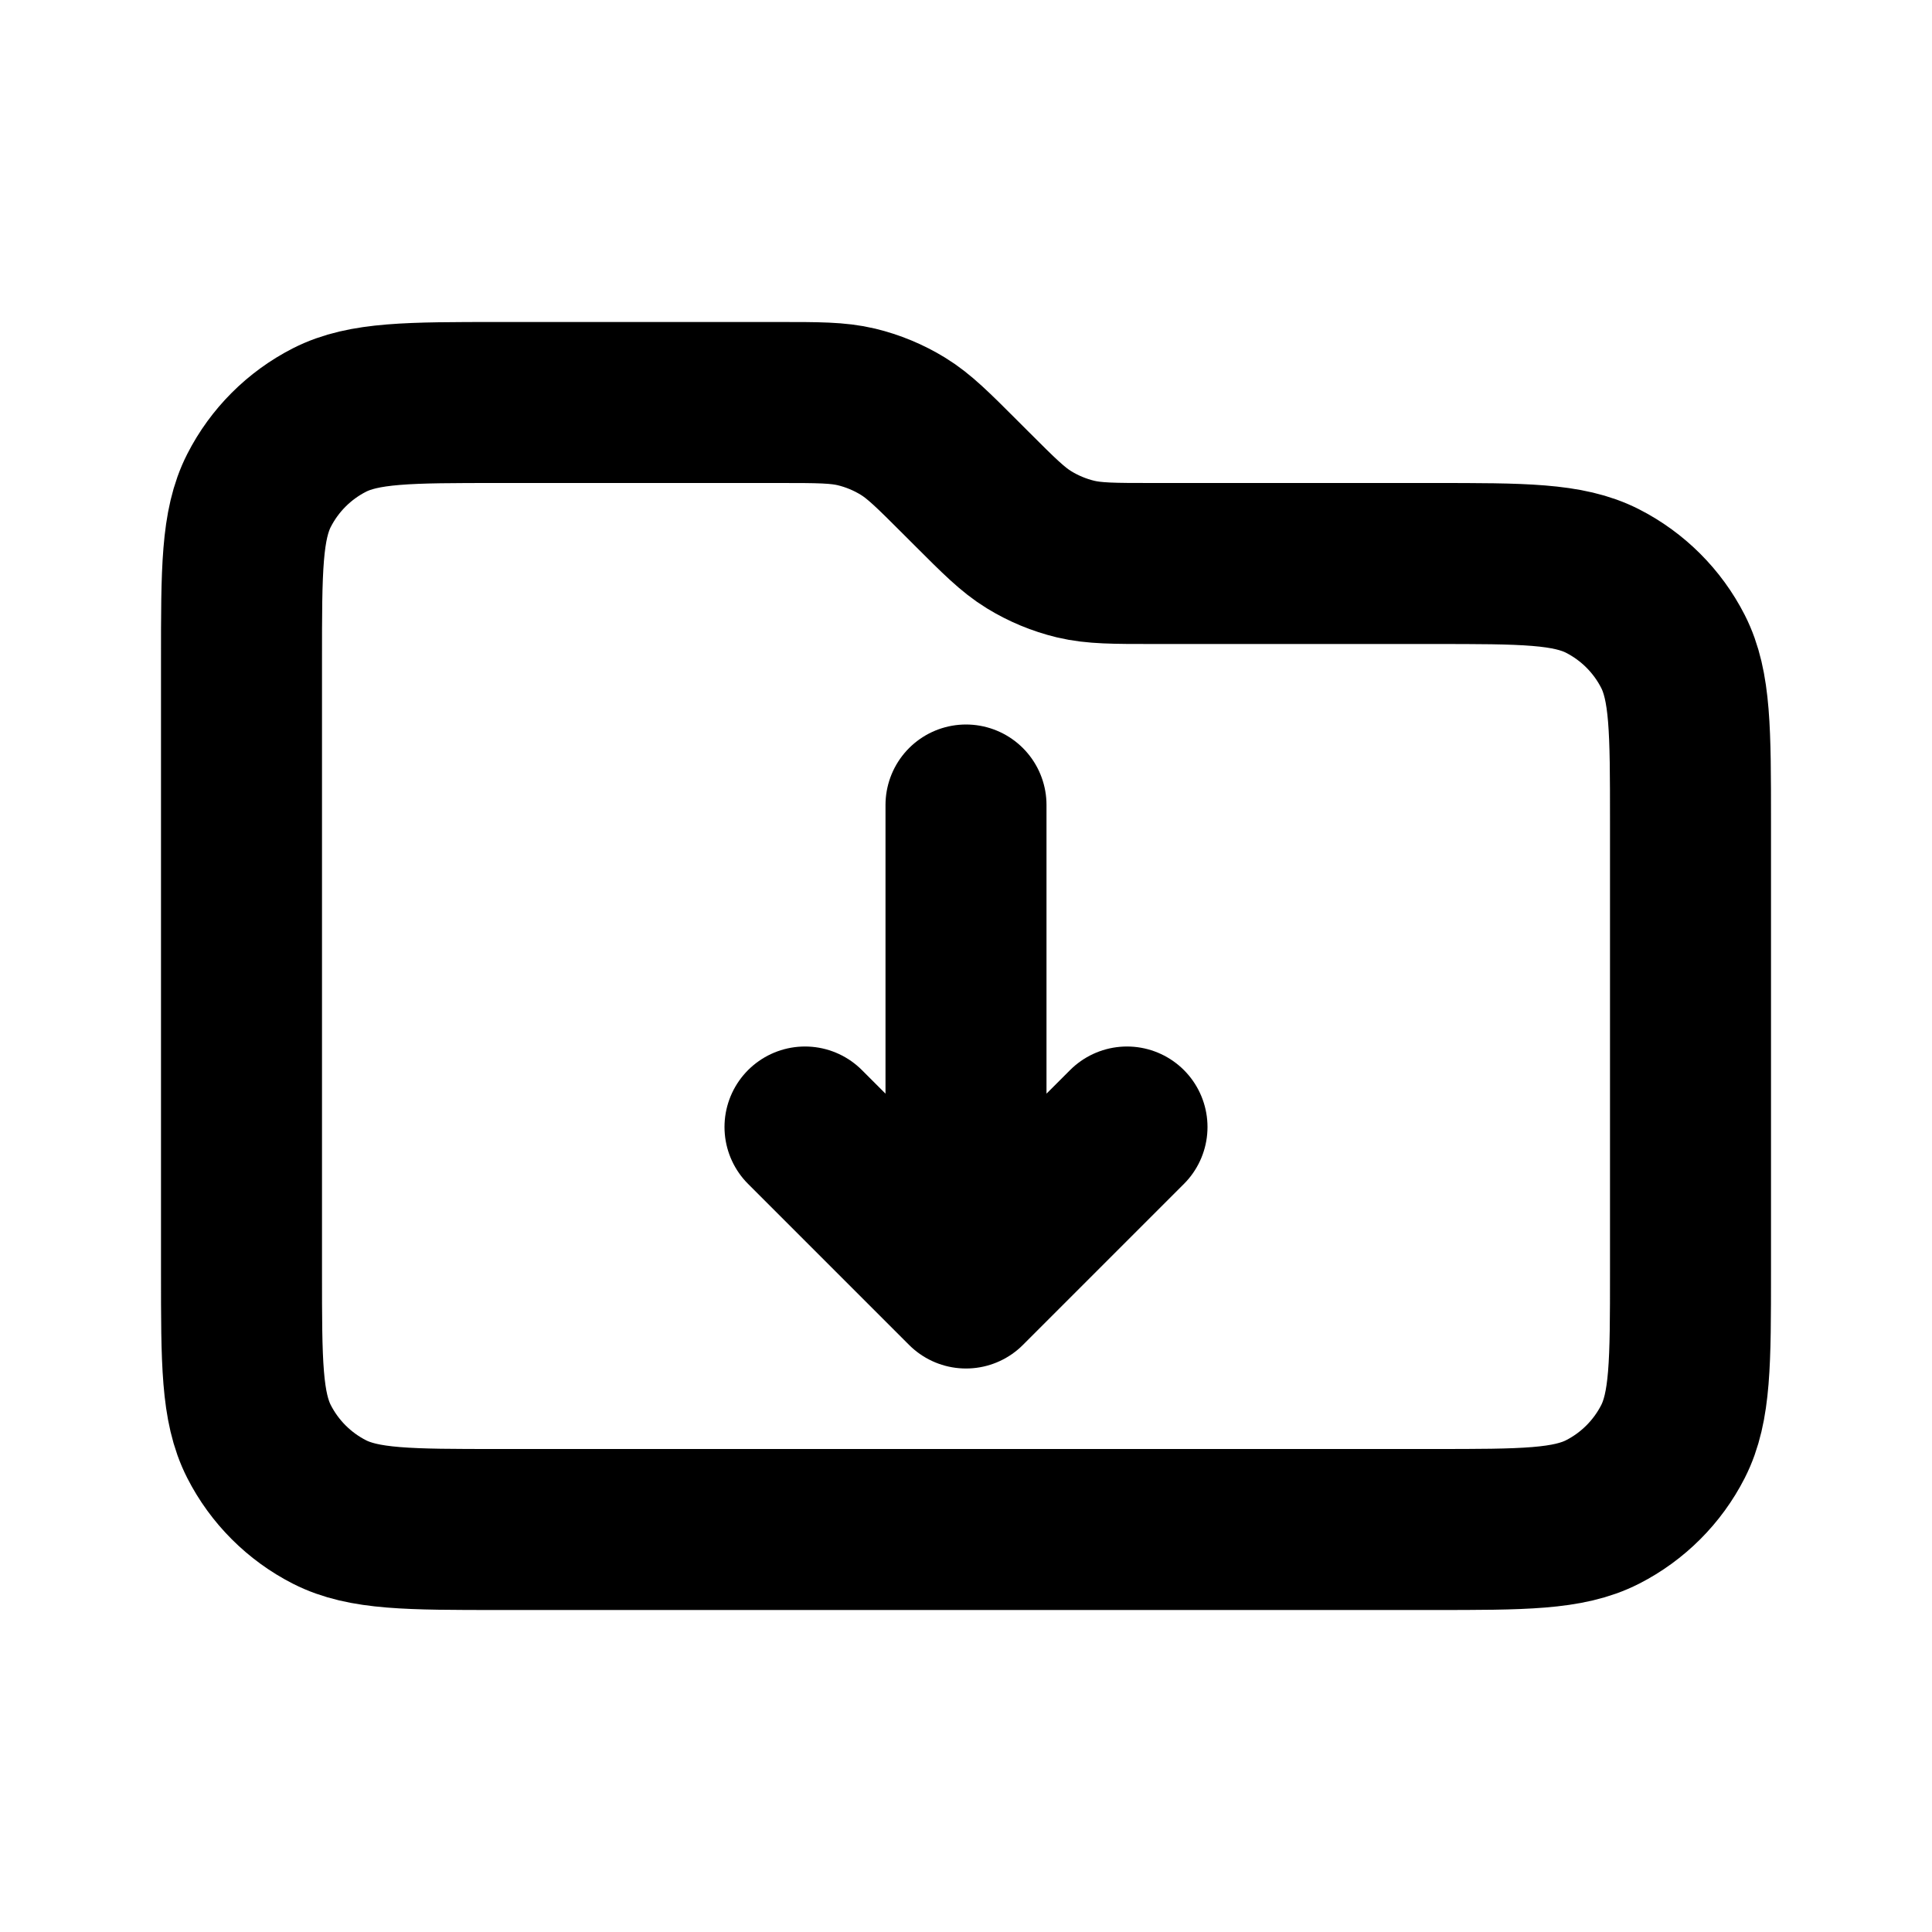
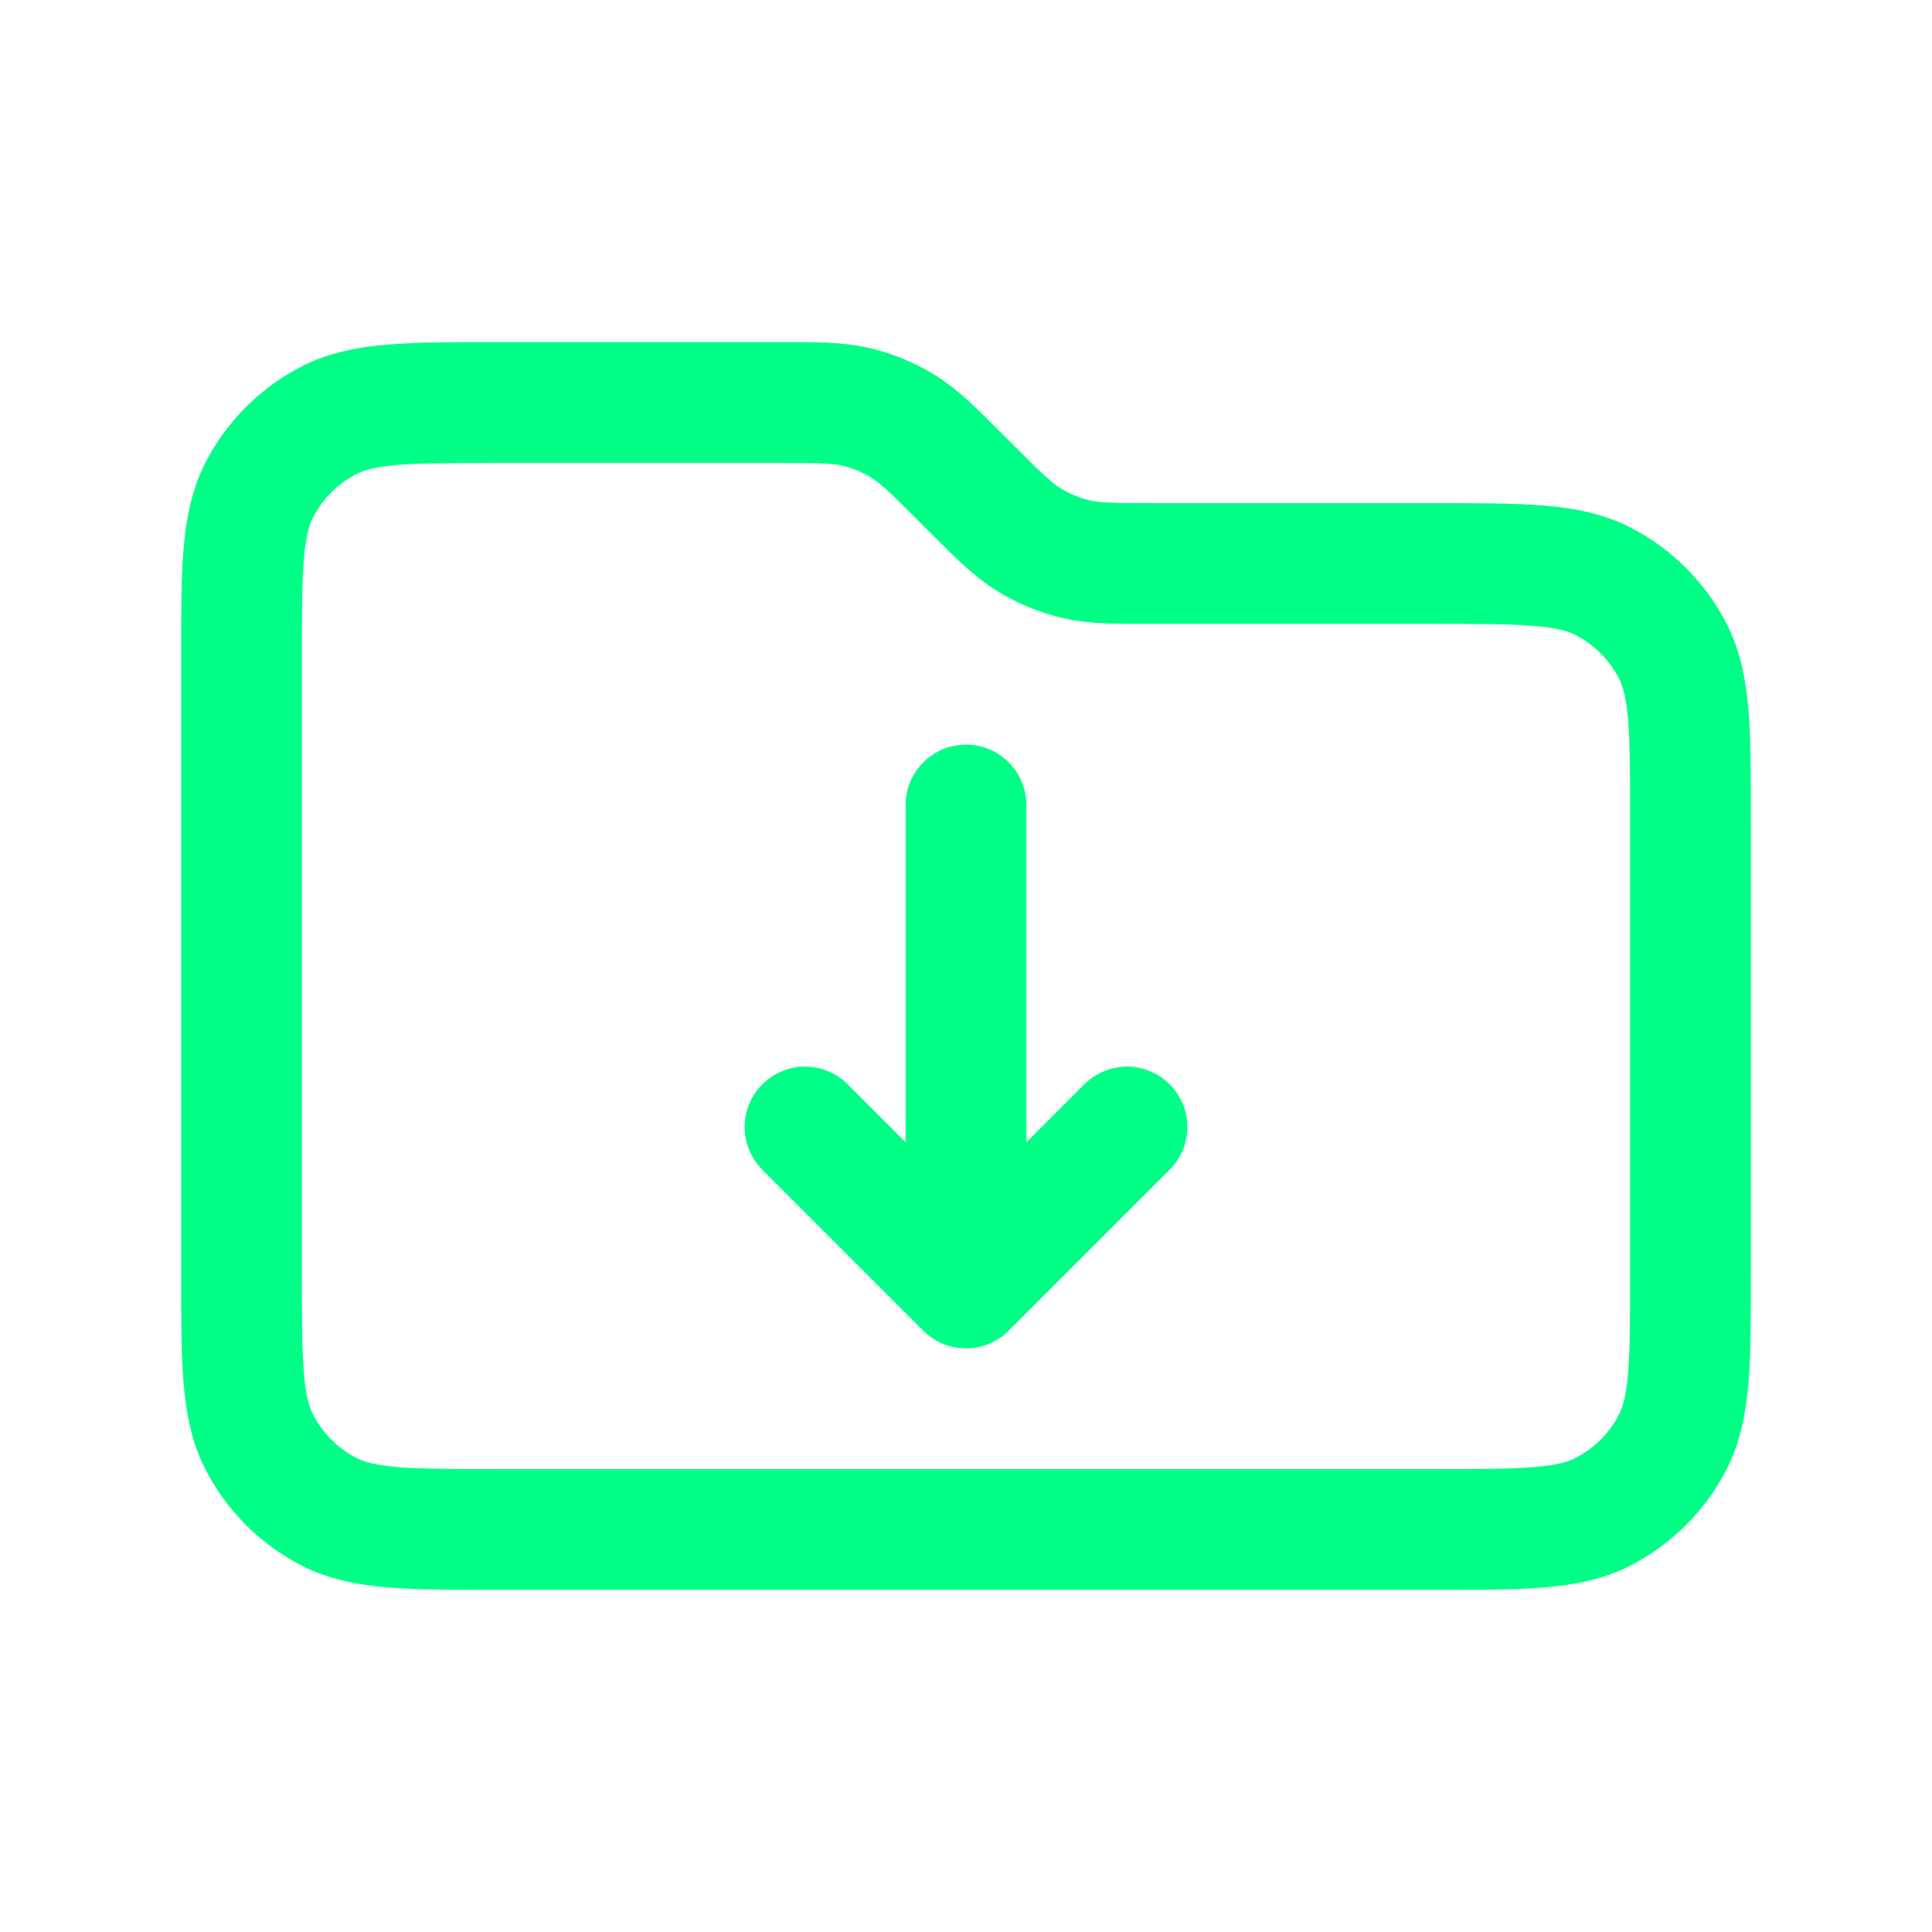
- <svg xmlns="http://www.w3.org/2000/svg" width="800px" height="800px" viewBox="0 0 24 24" fill="none">
-   <path d="M12 10V16M12 16L10 14M12 16L14 14M12.063 6.063L11.937 5.937C11.591 5.591 11.418 5.418 11.217 5.295C11.038 5.185 10.842 5.104 10.639 5.055C10.408 5 10.164 5 9.675 5H6.2C5.08 5 4.52 5 4.092 5.218C3.716 5.41 3.41 5.716 3.218 6.092C3 6.52 3 7.08 3 8.2V15.8C3 16.92 3 17.48 3.218 17.908C3.41 18.284 3.716 18.59 4.092 18.782C4.52 19 5.08 19 6.2 19H17.8C18.92 19 19.48 19 19.908 18.782C20.284 18.59 20.59 18.284 20.782 17.908C21 17.48 21 16.92 21 15.8V10.2C21 9.08 21 8.52 20.782 8.092C20.59 7.716 20.284 7.41 19.908 7.218C19.48 7 18.92 7 17.8 7H14.325C13.836 7 13.592 7 13.361 6.945C13.158 6.896 12.962 6.815 12.783 6.705C12.582 6.582 12.409 6.409 12.063 6.063Z" stroke="#000000" stroke-width="2" stroke-linecap="round" stroke-linejoin="round" />
+ <svg xmlns="http://www.w3.org/2000/svg" width="32px" height="32px" viewBox="0 0 24 24" fill="none">
+   <path d="M12 10V16M12 16L10 14M12 16L14 14M12.063 6.063L11.937 5.937C11.591 5.591 11.418 5.418 11.217 5.295C11.038 5.185 10.842 5.104 10.639 5.055C10.408 5 10.164 5 9.675 5H6.2C5.08 5 4.52 5 4.092 5.218C3.716 5.41 3.41 5.716 3.218 6.092C3 6.52 3 7.08 3 8.2V15.8C3 16.92 3 17.48 3.218 17.908C3.41 18.284 3.716 18.59 4.092 18.782C4.52 19 5.08 19 6.2 19H17.8C18.92 19 19.48 19 19.908 18.782C20.284 18.59 20.59 18.284 20.782 17.908C21 17.48 21 16.92 21 15.8V10.2C21 9.08 21 8.52 20.782 8.092C20.59 7.716 20.284 7.41 19.908 7.218C19.48 7 18.92 7 17.8 7H14.325C13.836 7 13.592 7 13.361 6.945C13.158 6.896 12.962 6.815 12.783 6.705C12.582 6.582 12.409 6.409 12.063 6.063Z" stroke="#00ff87" stroke-width="1.5" stroke-linecap="round" stroke-linejoin="round" />
</svg>
